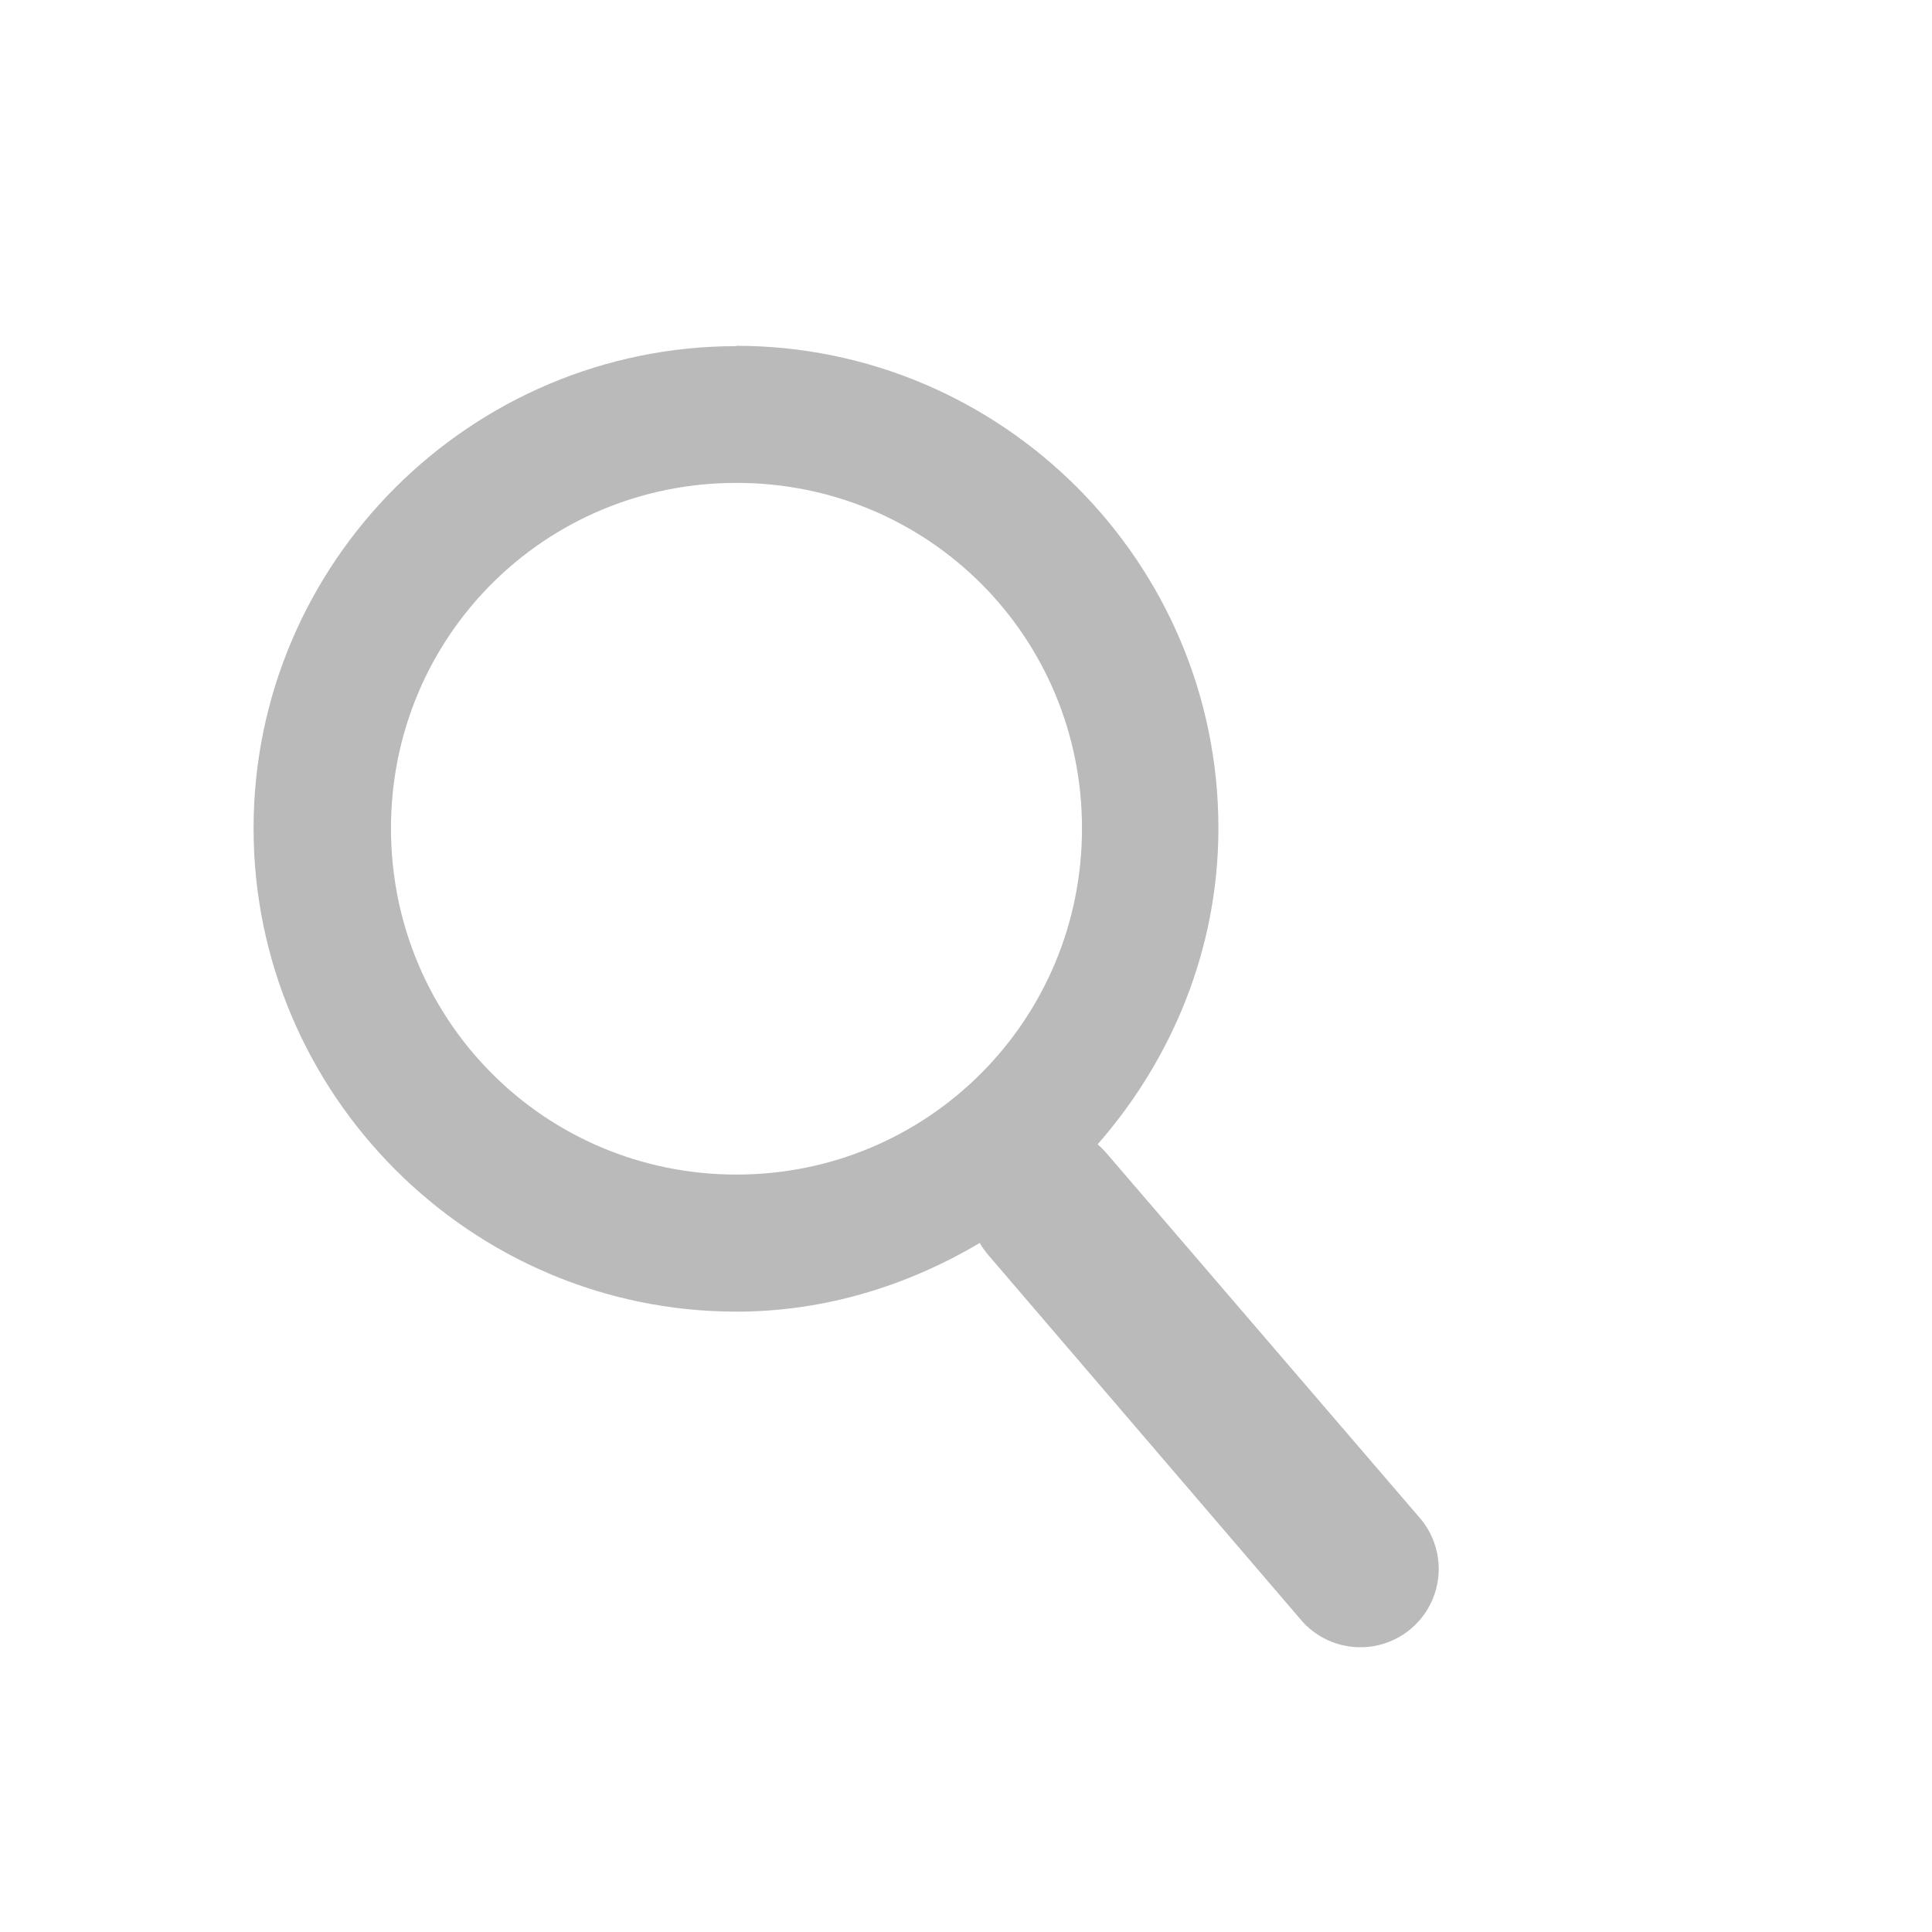
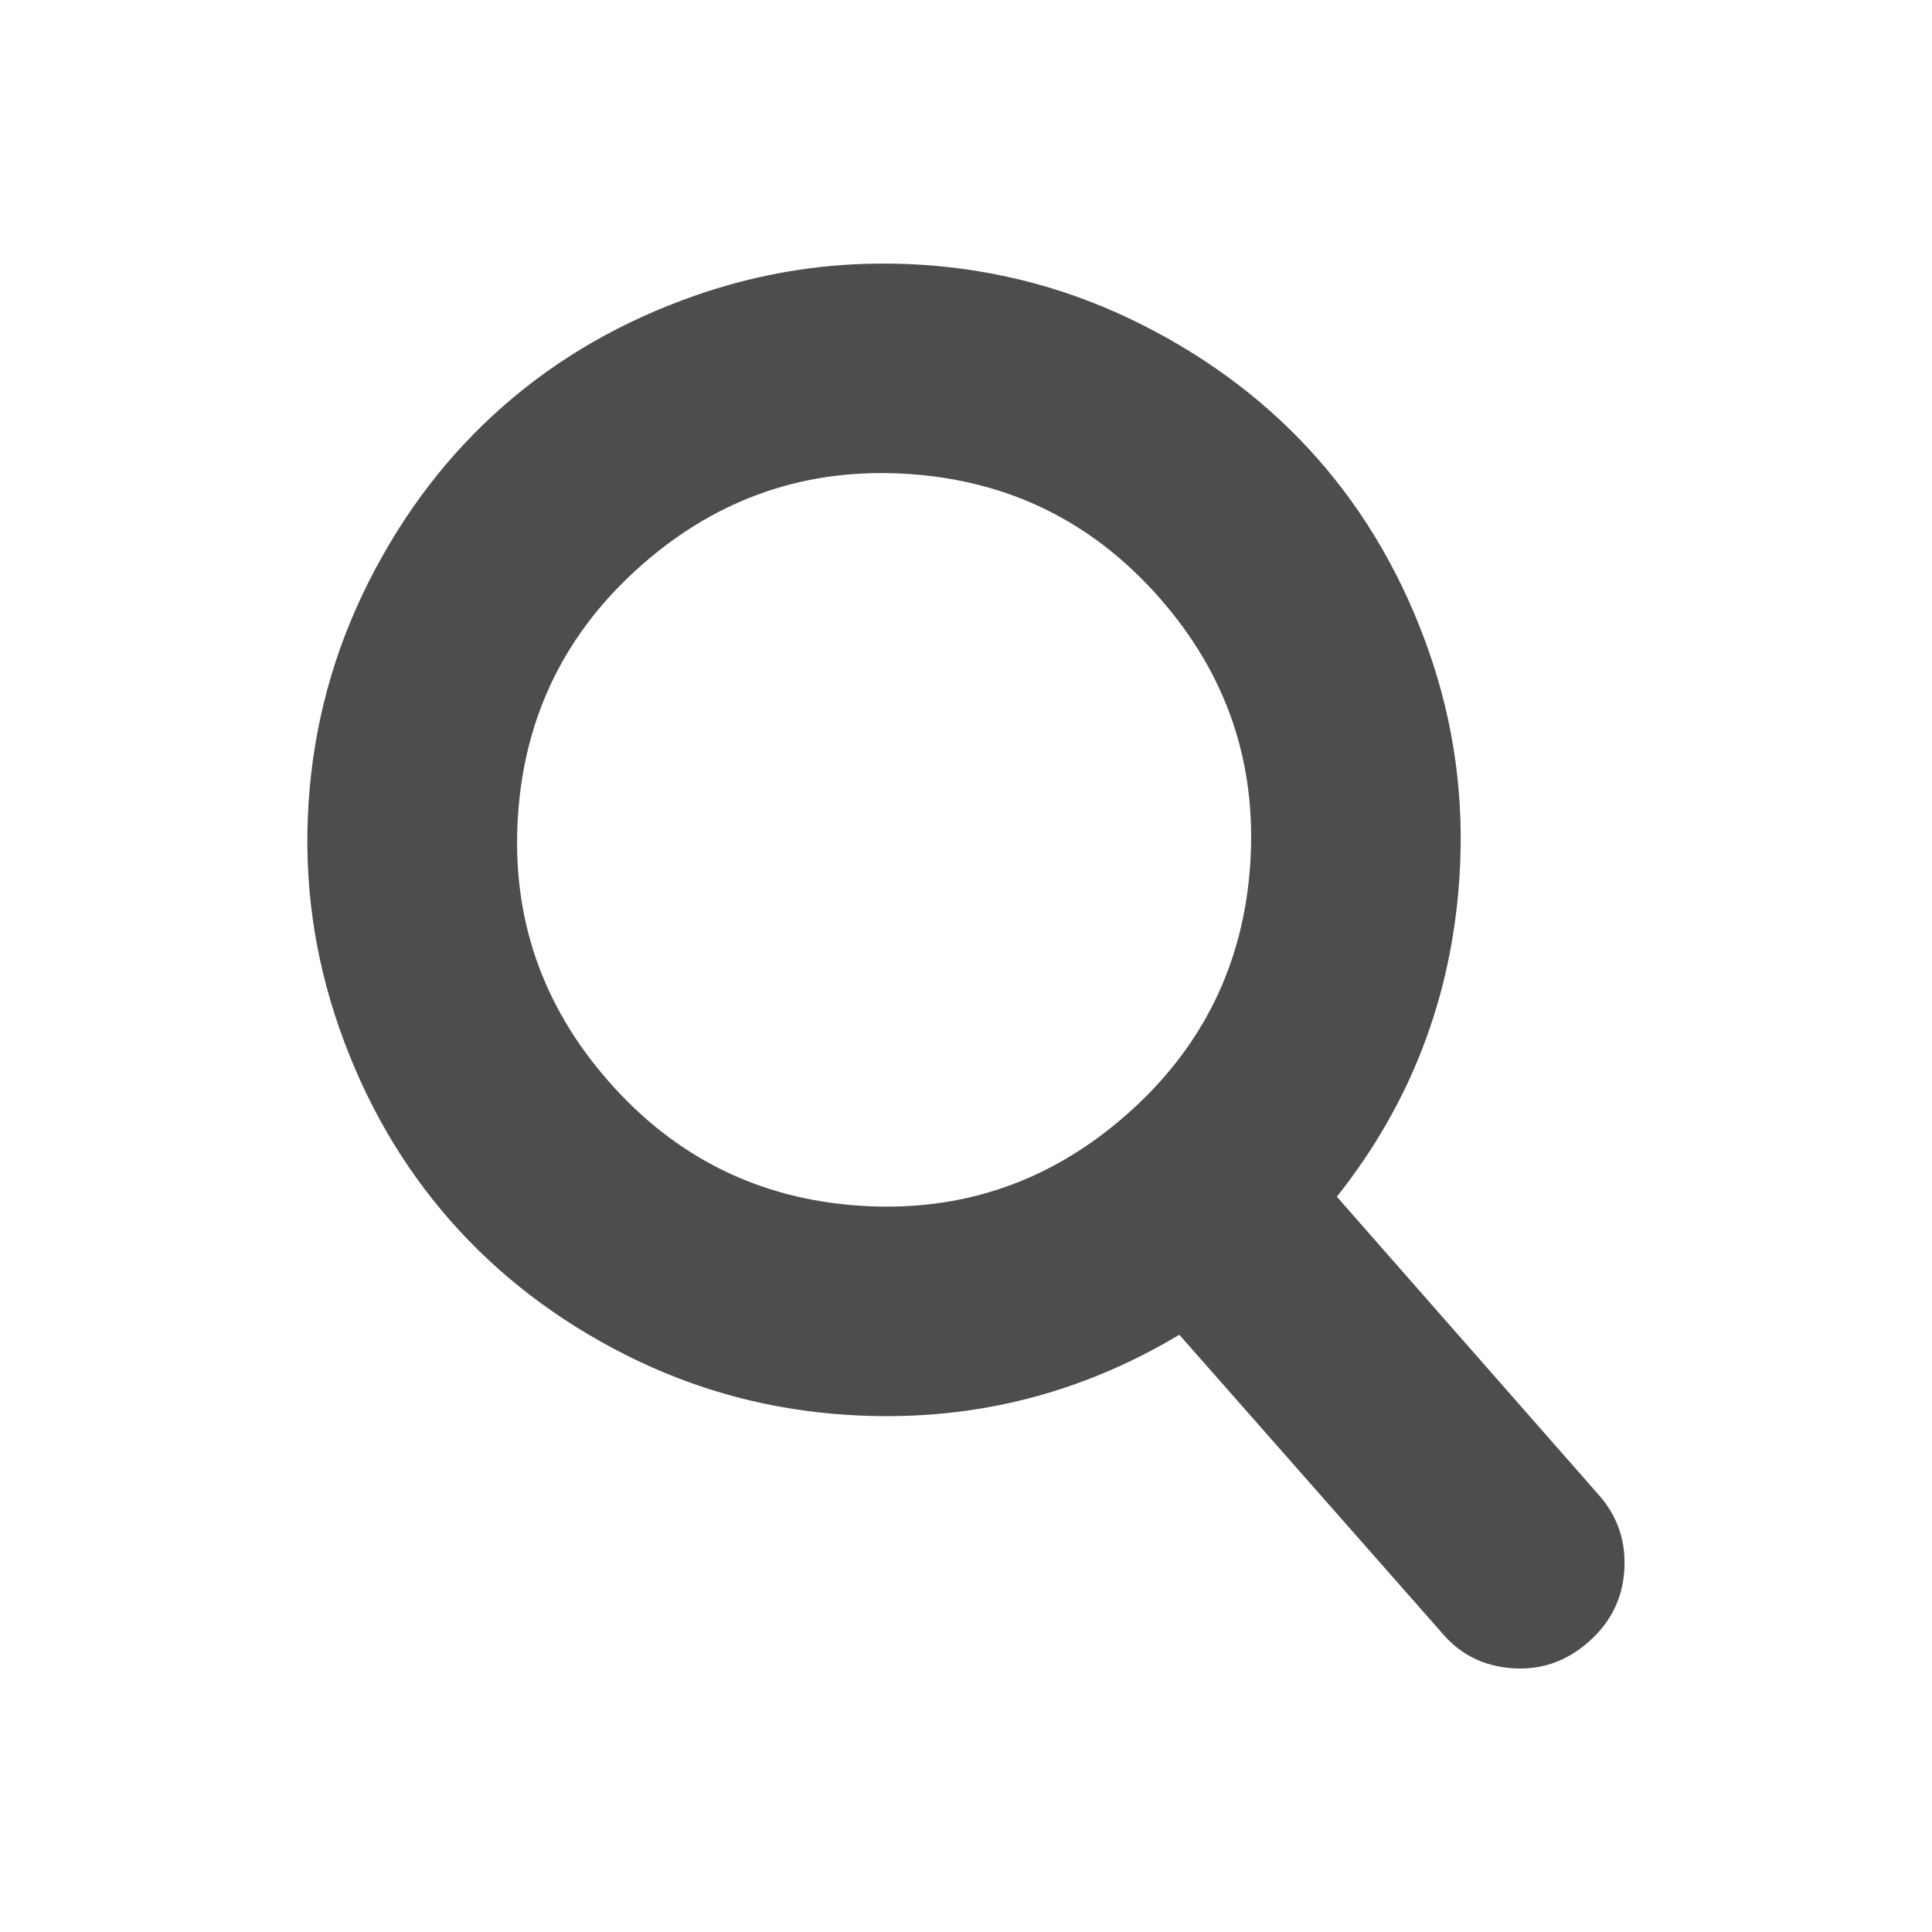
- <svg xmlns="http://www.w3.org/2000/svg" width="22" height="22" viewBox="0 0 5.821 5.821" version="1.1" id="svg2435">
-   <defs id="defs2429">
-     <clipPath clipPathUnits="userSpaceOnUse" id="clipPath1064">
-       <rect style="opacity:1;fill:#0062fd;fill-opacity:1;stroke:none;stroke-width:0;stroke-linecap:round;stroke-linejoin:round;stroke-miterlimit:4;stroke-dasharray:none;stroke-opacity:1" id="rect1066" width="9.161" height="8.913" x="4.762" y="289.592" rx="0.529" ry="0.529" />
-     </clipPath>
+ <svg xmlns="http://www.w3.org/2000/svg" viewBox="0 0 22 22">
+   <defs id="defs3051">
+     <style type="text/css" id="current-color-scheme">
+       .ColorScheme-Text {
+         color:#4d4d4d
+       }
+       </style>
  </defs>
-   <g id="layer1" transform="translate(0,-291.1791)">
-     <g id="g4534" transform="rotate(-180,2.711979,293.4943)" />
-     <path style="color:#000000;font-style:normal;font-variant:normal;font-weight:normal;font-stretch:normal;font-size:medium;line-height:normal;font-family:sans-serif;font-variant-ligatures:normal;font-variant-position:normal;font-variant-caps:normal;font-variant-numeric:normal;font-variant-alternates:normal;font-feature-settings:normal;text-indent:0;text-align:start;text-decoration:none;text-decoration-line:none;text-decoration-style:solid;text-decoration-color:#000000;letter-spacing:normal;word-spacing:normal;text-transform:none;writing-mode:lr-tb;direction:ltr;text-orientation:mixed;dominant-baseline:auto;baseline-shift:baseline;text-anchor:start;white-space:normal;shape-padding:0;clip-rule:nonzero;display:inline;overflow:visible;visibility:visible;opacity:0.571;isolation:auto;mix-blend-mode:normal;color-interpolation:sRGB;color-interpolation-filters:linearRGB;solid-color:#000000;solid-opacity:1;vector-effect:none;fill:#000000;fill-opacity:0.475;fill-rule:nonzero;stroke:none;stroke-width:0.413;stroke-linecap:round;stroke-linejoin:round;stroke-miterlimit:4;stroke-dasharray:none;stroke-dashoffset:0;stroke-opacity:1;color-rendering:auto;image-rendering:auto;shape-rendering:auto;text-rendering:auto;enable-background:accumulate" d="m 2.219,292.222 c -0.801,0 -1.455,0.652 -1.455,1.453 0,0.801 0.654,1.456 1.455,1.456 0.268,0 0.517,-0.079 0.733,-0.207 a 0.236,0.236 0 0 0 0.027,0.038 l 0.935,1.091 a 0.236,0.236 0 1 0 0.359,-0.306 l -0.938,-1.092 a 0.236,0.236 0 0 0 -0.028,-0.028 c 0.224,-0.256 0.364,-0.588 0.364,-0.953 0,-0.801 -0.652,-1.453 -1.453,-1.453 z m 0,0.412 c 0.578,0 1.041,0.463 1.041,1.041 0,0.578 -0.464,1.043 -1.041,1.043 -0.578,0 -1.041,-0.465 -1.041,-1.043 0,-0.578 0.463,-1.041 1.041,-1.041 z" id="path4780" />
+   <g transform="translate(0,-1030.362)">
+     <path style="fill:currentColor;fill-opacity:1;stroke:none" class="ColorScheme-Text" d="m 9.835,1033.367 c -0.655,0.022 -1.296,0.143 -1.92,0.361 -0.832,0.291 -1.559,0.71 -2.184,1.258 -0.625,0.548 -1.136,1.215 -1.533,2.002 -0.397,0.787 -0.626,1.625 -0.684,2.512 -0.058,0.887 0.06,1.744 0.352,2.576 0.292,0.832 0.712,1.559 1.26,2.183 0.548,0.624 1.215,1.136 2.002,1.533 0.787,0.397 1.624,0.624 2.512,0.681 1.365,0.089 2.628,-0.216 3.789,-0.912 l 2.986,3.39 c 0.208,0.25 0.479,0.386 0.814,0.408 0.323,0.021 0.608,-0.079 0.859,-0.299 0.251,-0.22 0.387,-0.492 0.408,-0.814 0.022,-0.328 -0.074,-0.615 -0.289,-0.859 l -2.984,-3.398 c 0.842,-1.06 1.307,-2.272 1.396,-3.637 0.058,-0.887 -0.058,-1.746 -0.35,-2.578 -0.292,-0.832 -0.712,-1.559 -1.26,-2.183 -0.548,-0.624 -1.217,-1.134 -2.004,-1.531 -0.787,-0.397 -1.624,-0.626 -2.512,-0.683 -0.222,-0.014 -0.442,-0.017 -0.66,-0.01 z m 0.506,2.392 c 1.148,0.075 2.102,0.545 2.865,1.414 0.763,0.869 1.106,1.876 1.031,3.023 -0.075,1.147 -0.547,2.103 -1.416,2.865 -0.869,0.762 -1.877,1.106 -3.025,1.031 -1.148,-0.075 -2.102,-0.547 -2.865,-1.416 -0.763,-0.869 -1.108,-1.876 -1.033,-3.023 0.075,-1.147 0.547,-2.101 1.416,-2.863 0.869,-0.762 1.879,-1.106 3.027,-1.031 z" id="path1074-6" />
  </g>
</svg>
